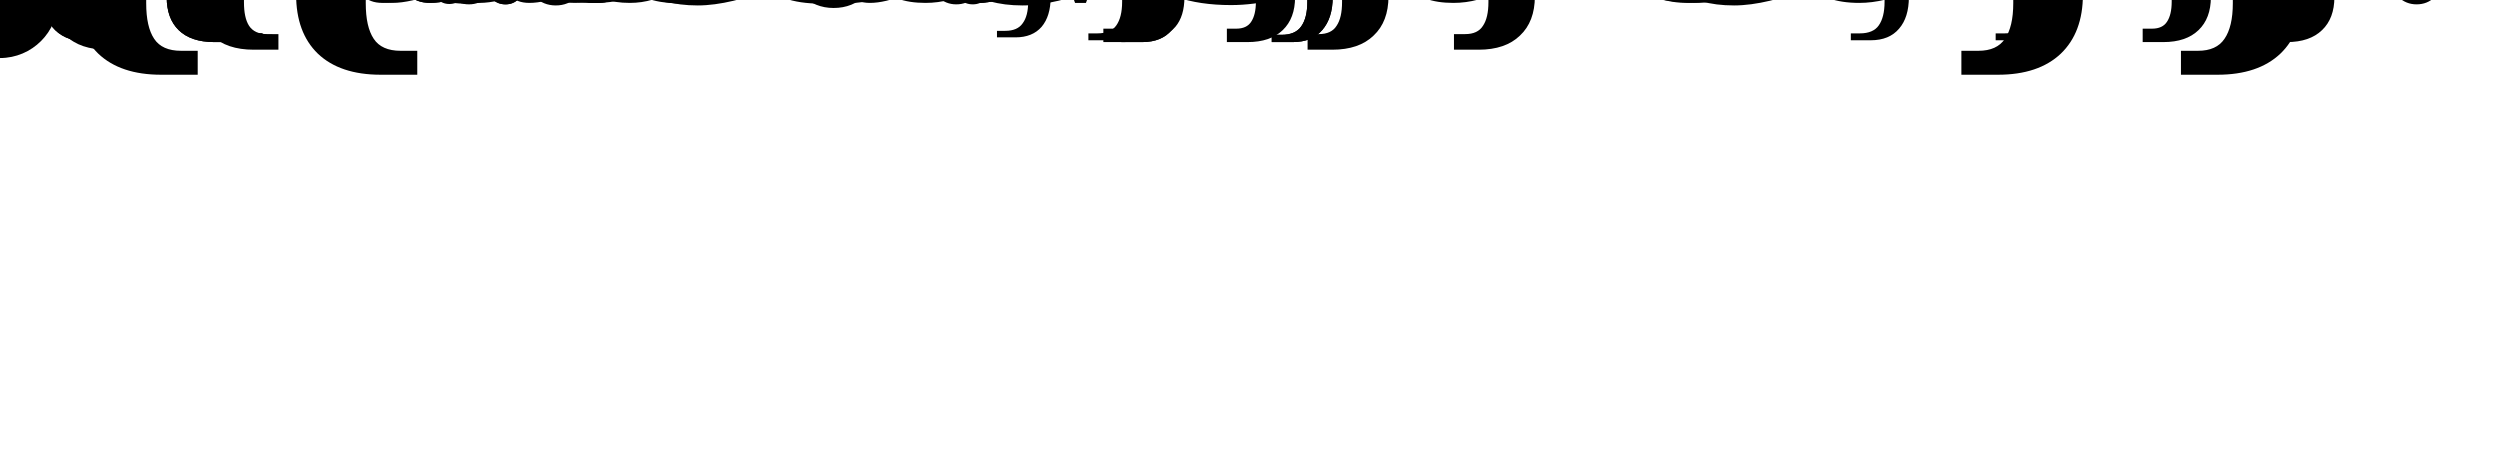
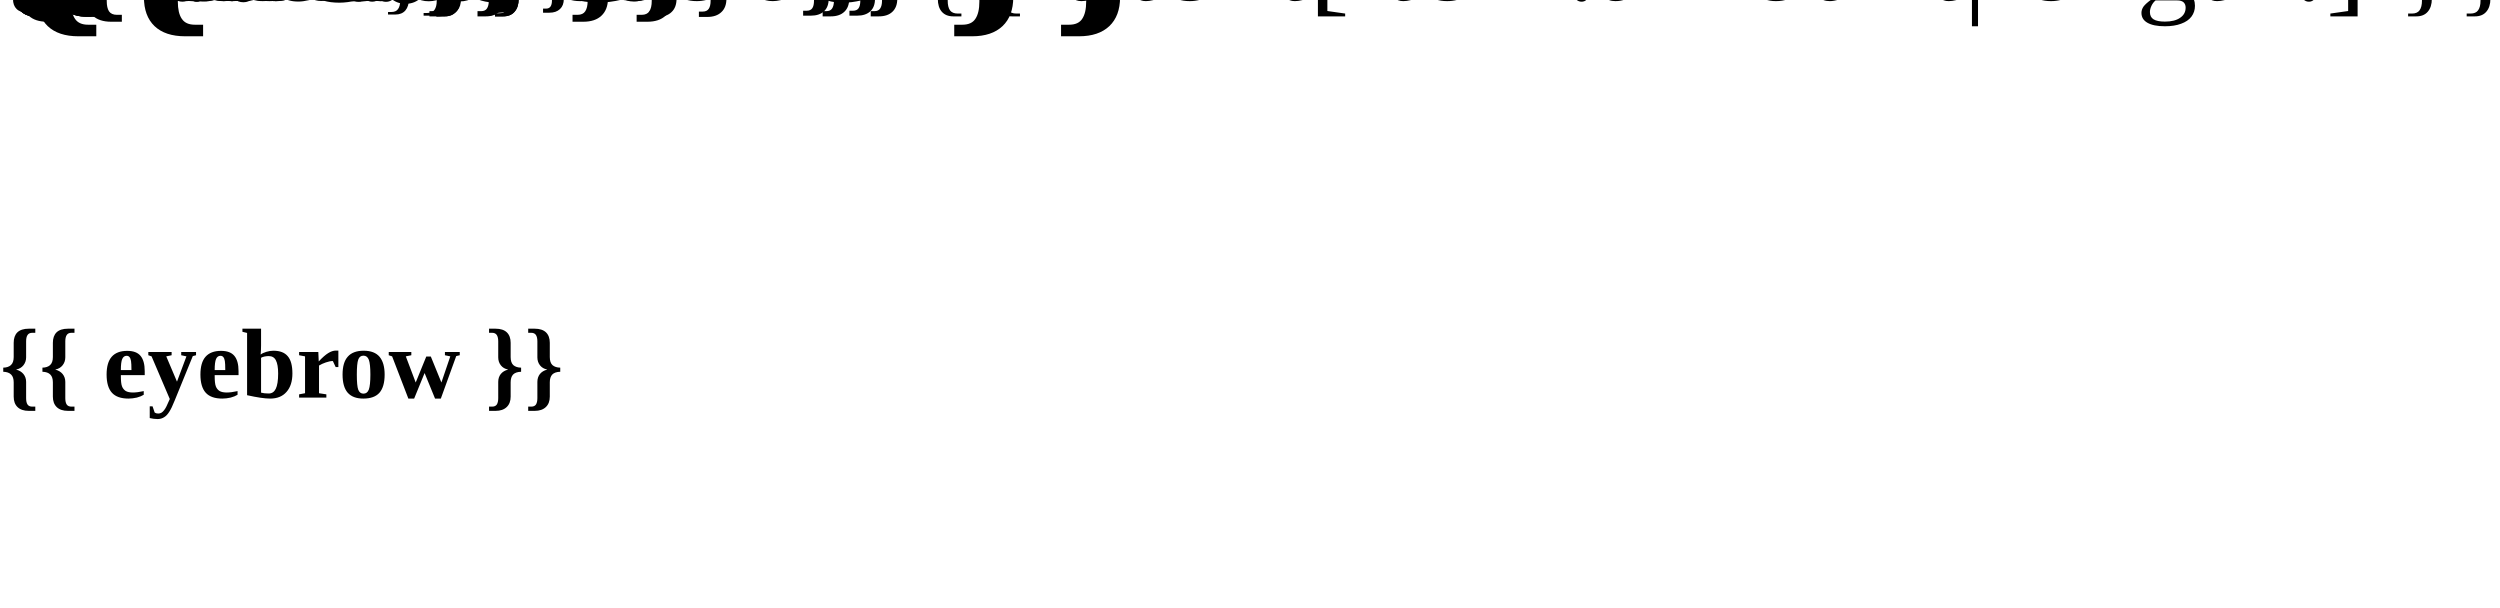
<svg xmlns="http://www.w3.org/2000/svg" width="{{ width }}" height="{{ height }}" viewBox="0 0 {{ width }} {{ height }}" font-family="{{ font }}">
  <rect width="{{ width }}" height="{{ height }}" fill="{{ c.bg }}" />
+   <text x="{{ pad }}" y="44" font-size="11" font-weight="700" letter-spacing="{{ spacing }}" fill="{{ c.accent }}">{{ eyebrow }}</text>
{% for t in title_lines %}
- <text x="{{ pad }}" y="{{ t.y|n }}" font-size="24" font-weight="700" fill="{{ c.ink }}">{{ t.text }}</text>
+ <text x="{{ pad }}" y="{{ t.y|n }}" font-size="30" font-weight="700" fill="{{ c.title }}">{{ t.text }}</text>
{% endfor %}
- {% if head.where %}
- <text x="{{ pad }}" y="{{ head.where_y|n }}" font-size="13" fill="{{ c.muted }}">{{ head.where }}</text>
- {% endif %}
+ <rect x="{{ pad }}" y="{{ rule_y|n }}" width="{{ rule_w|n }}" height="2" fill="{{ c.accent }}" />
{% for item in items %}
{% if item.kind == "heading" %}
- <line x1="{{ pad }}" x2="{{ pad + rule_w }}" y1="{{ (item.y - 4)|n }}" y2="{{ (item.y - 4)|n }}" stroke="{{ c.grid }}" stroke-width="1" />
- {% for t in item.lines %}<text x="{{ pad }}" y="{{ (t.y + 2)|n }}" font-size="16" font-weight="700" fill="{{ c.ink }}">{{ t.text }}</text>{% endfor %}
+ {% for t in item.lines %}<text x="{{ t.x|n }}" y="{{ t.y|n }}" font-size="18" font-weight="700" fill="{{ c.title }}">{{ t.text }}</text>{% endfor %}
{% elif item.kind == "group" %}
- {% for t in item.lines %}<text x="{{ pad }}" y="{{ t.y|n }}" font-size="13.5" font-weight="700" fill="{{ c.muted }}">{{ t.text }}</text>{% endfor %}
+ {% for t in item.lines %}<text x="{{ t.x|n }}" y="{{ t.y|n }}" font-size="13.5" font-weight="700" fill="{{ c.accent }}">{{ t.text }}</text>{% endfor %}
{% elif item.kind == "ingredient" %}
- <circle cx="{{ pad + 4 }}" cy="{{ (item.lines[0].y - 4.5)|n }}" r="2.5" fill="{{ c.event_edge }}" />
- {% for t in item.lines %}<text x="{{ bullet_x }}" y="{{ t.y|n }}" font-size="13.5" fill="{{ c.ink }}">{{ t.text }}</text>{% endfor %}
+ {% for t in item.lines %}
+ {% if loop.first and item.amount %}
+ <text x="{{ t.x|n }}" y="{{ t.y|n }}" font-size="13.5" fill="{{ c.ink }}">
+     <tspan font-weight="700" fill="{{ c.title }}">{{ item.amount }}</tspan>{{ t.text[item.amount|length:] }}</text>
+ {% else %}
+ <text x="{{ t.x|n }}" y="{{ t.y|n }}" font-size="13.5" fill="{{ c.ink }}">{{ t.text }}</text>
+ {% endif %}
+ {% endfor %}
{% elif item.kind == "step" %}
- <text x="{{ pad }}" y="{{ item.lines[0].y|n }}" font-size="13.5" font-weight="700" fill="{{ c.event_edge }}">{{ item.number }}.</text>
- {% for t in item.lines %}<text x="{{ step_x }}" y="{{ t.y|n }}" font-size="13.5" fill="{{ c.ink }}">{{ t.text }}</text>{% endfor %}
+ <text x="{{ pad }}" y="{{ item.title_y|n }}" font-size="13" font-weight="700" fill="{{ c.accent }}">{{ item.number }}</text>
+   <text x="{{ step_x }}" y="{{ item.title_y|n }}" font-size="14" font-weight="700" fill="{{ c.title }}">{{ item.title }}</text>
+ {% for t in item.lines %}<text x="{{ t.x|n }}" y="{{ t.y|n }}" font-size="13.5" fill="{{ c.ink }}">{{ t.text }}</text>{% endfor %}
{% else %}
- {% for t in item.lines %}<text x="{{ pad }}" y="{{ t.y|n }}" font-size="12" fill="{{ c.muted }}">{{ t.text }}</text>{% endfor %}
+ {% for t in item.lines %}<text x="{{ t.x|n }}" y="{{ t.y|n }}" font-size="12" fill="{{ c.muted }}">{{ t.text }}</text>{% endfor %}
{% endif %}
{% endfor %}
{% if more %}
<text x="{{ pad }}" y="{{ more_y|n }}" font-size="13" fill="{{ c.muted }}">{{ more }}</text>
{% endif %}
+ <rect x="{{ pad }}" y="{{ footer_rule_y|n }}" width="{{ rule_w|n }}" height="1" fill="{{ c.rule }}" />
+   <text x="{{ pad }}" y="{{ footer_y|n }}" font-size="10.5" font-weight="700" letter-spacing="1.4" fill="{{ c.muted }}" xml:space="preserve">{{ footer }}</text>
</svg>
